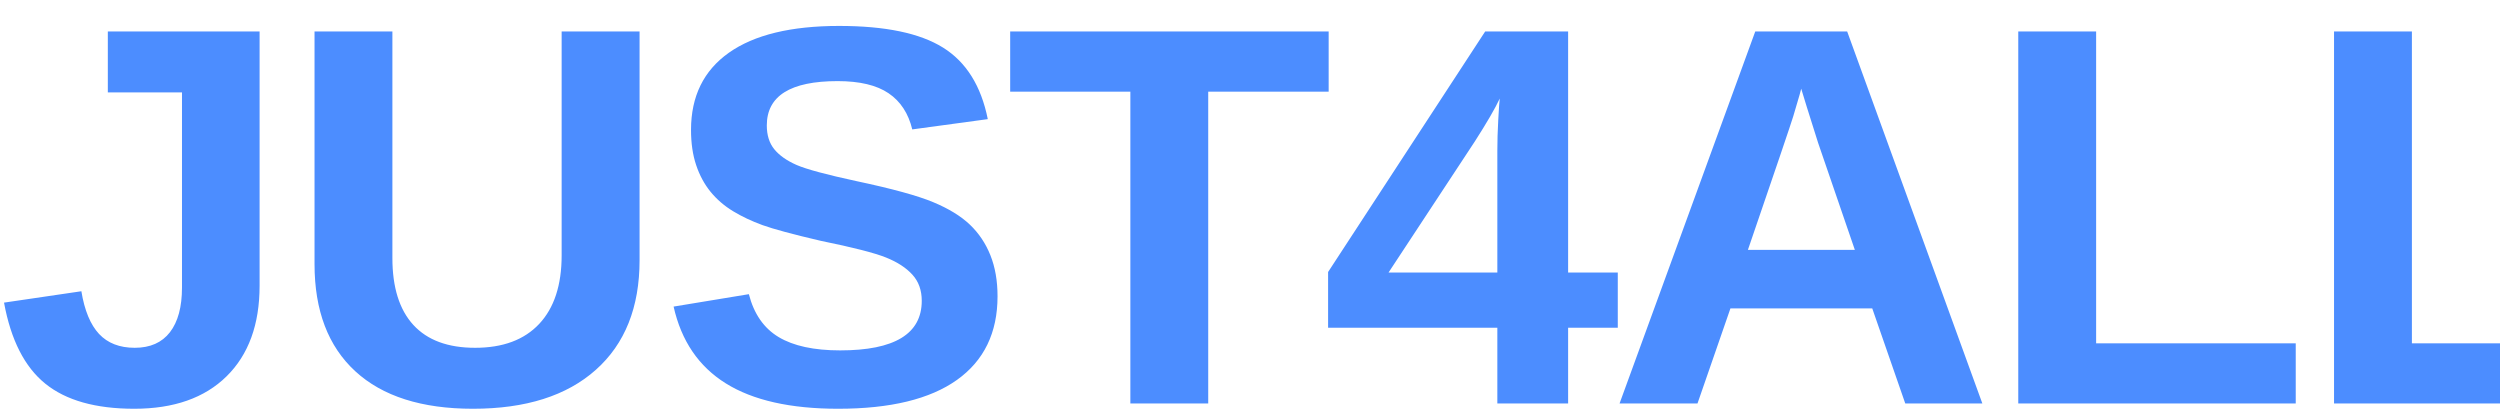
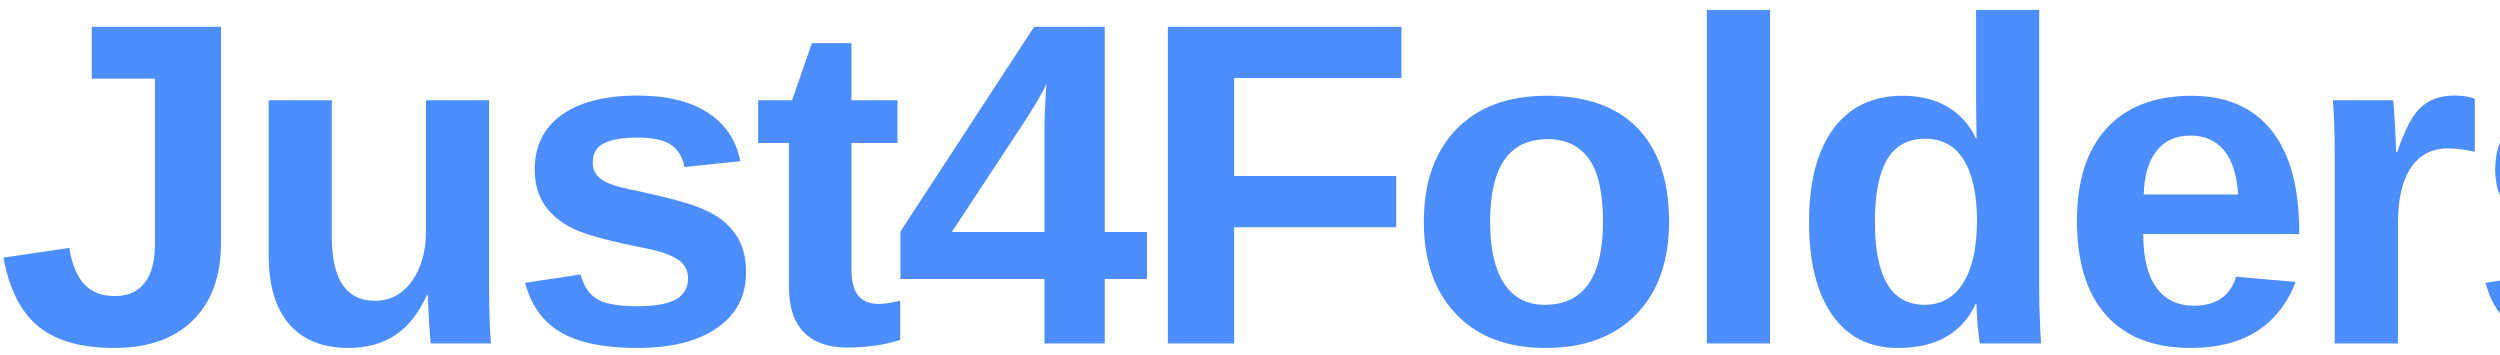
- <svg xmlns="http://www.w3.org/2000/svg" viewBox="0 0 601 100" width="601" height="100" role="img" aria-label="JUST4ALL">
-   <text x="-1" y="97" font-family="-apple-system, BlinkMacSystemFont, 'SF Pro Display', 'Helvetica Neue', Arial, sans-serif" font-size="130" font-weight="700" letter-spacing="-3.5" fill="#4c8dff">JUST4ALL</text>
+ <svg xmlns="http://www.w3.org/2000/svg" viewBox="0 0 706 100" width="706" height="100" role="img" aria-label="Just4Folders">
+   <text x="-1" y="97" font-family="-apple-system, BlinkMacSystemFont, 'SF Pro Display', 'Helvetica Neue', Arial, sans-serif" font-size="130" font-weight="700" letter-spacing="-3.5" fill="#4c8dff">Just4Folders</text>
</svg>
